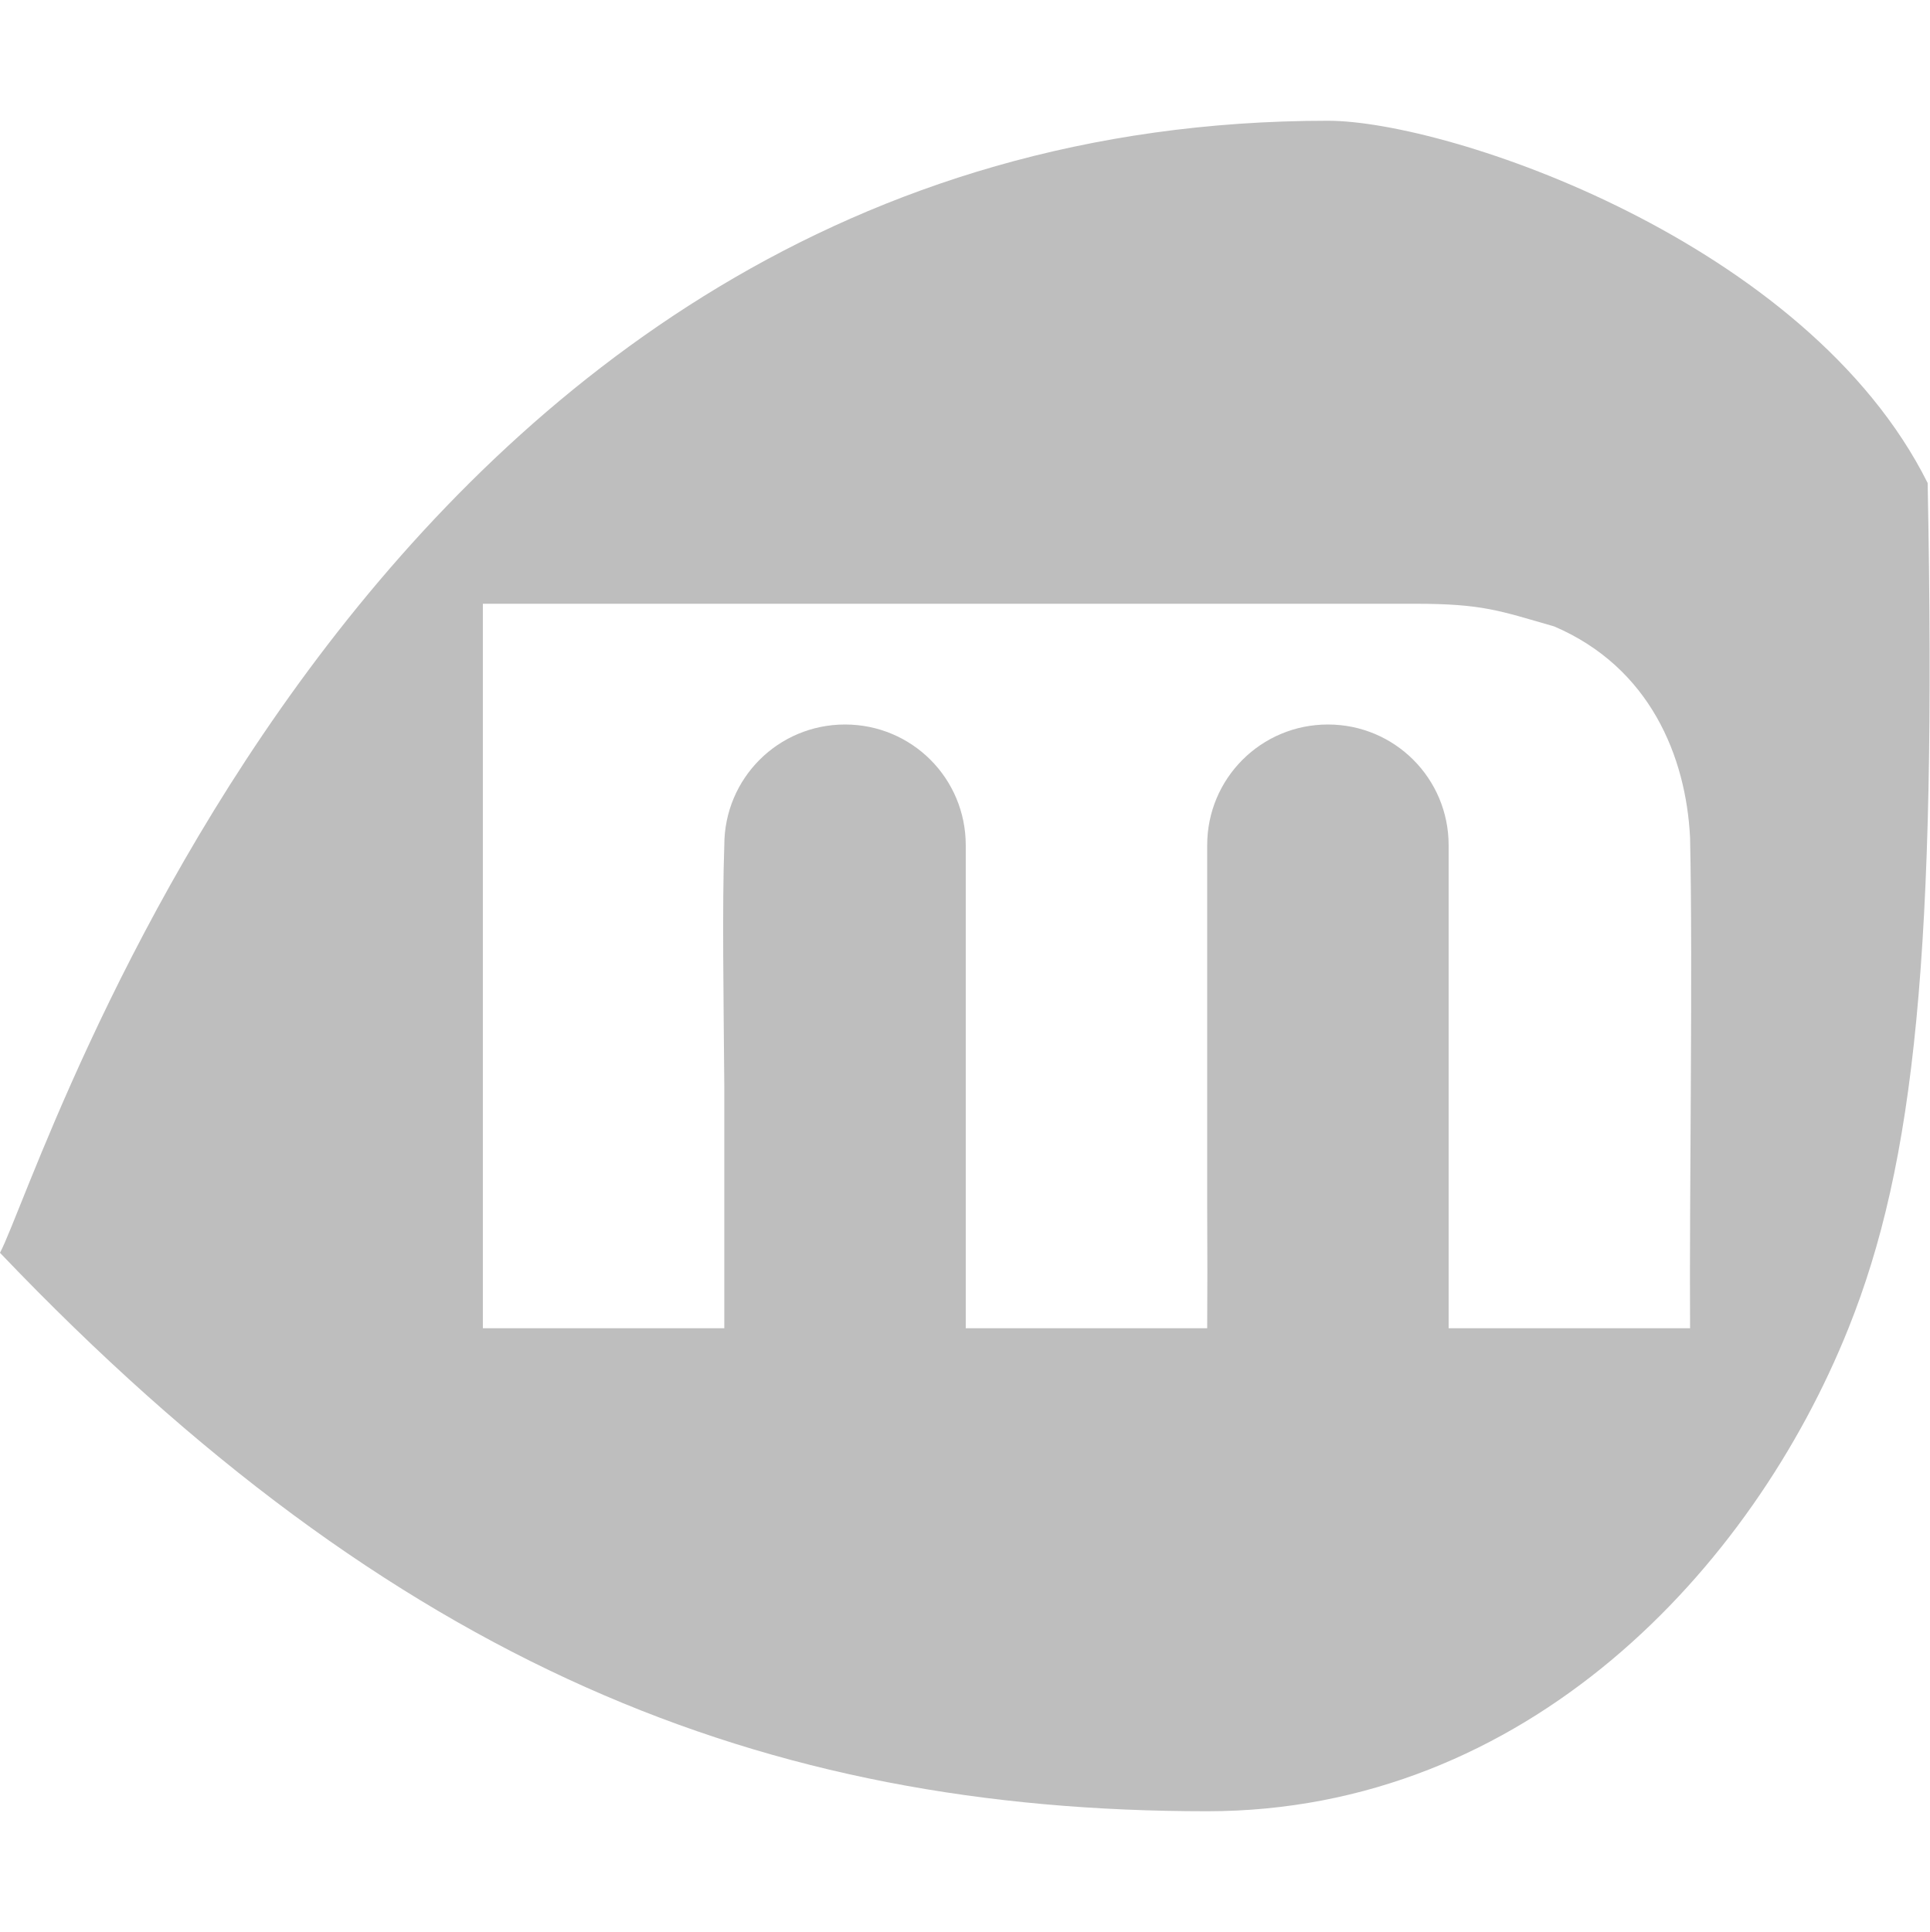
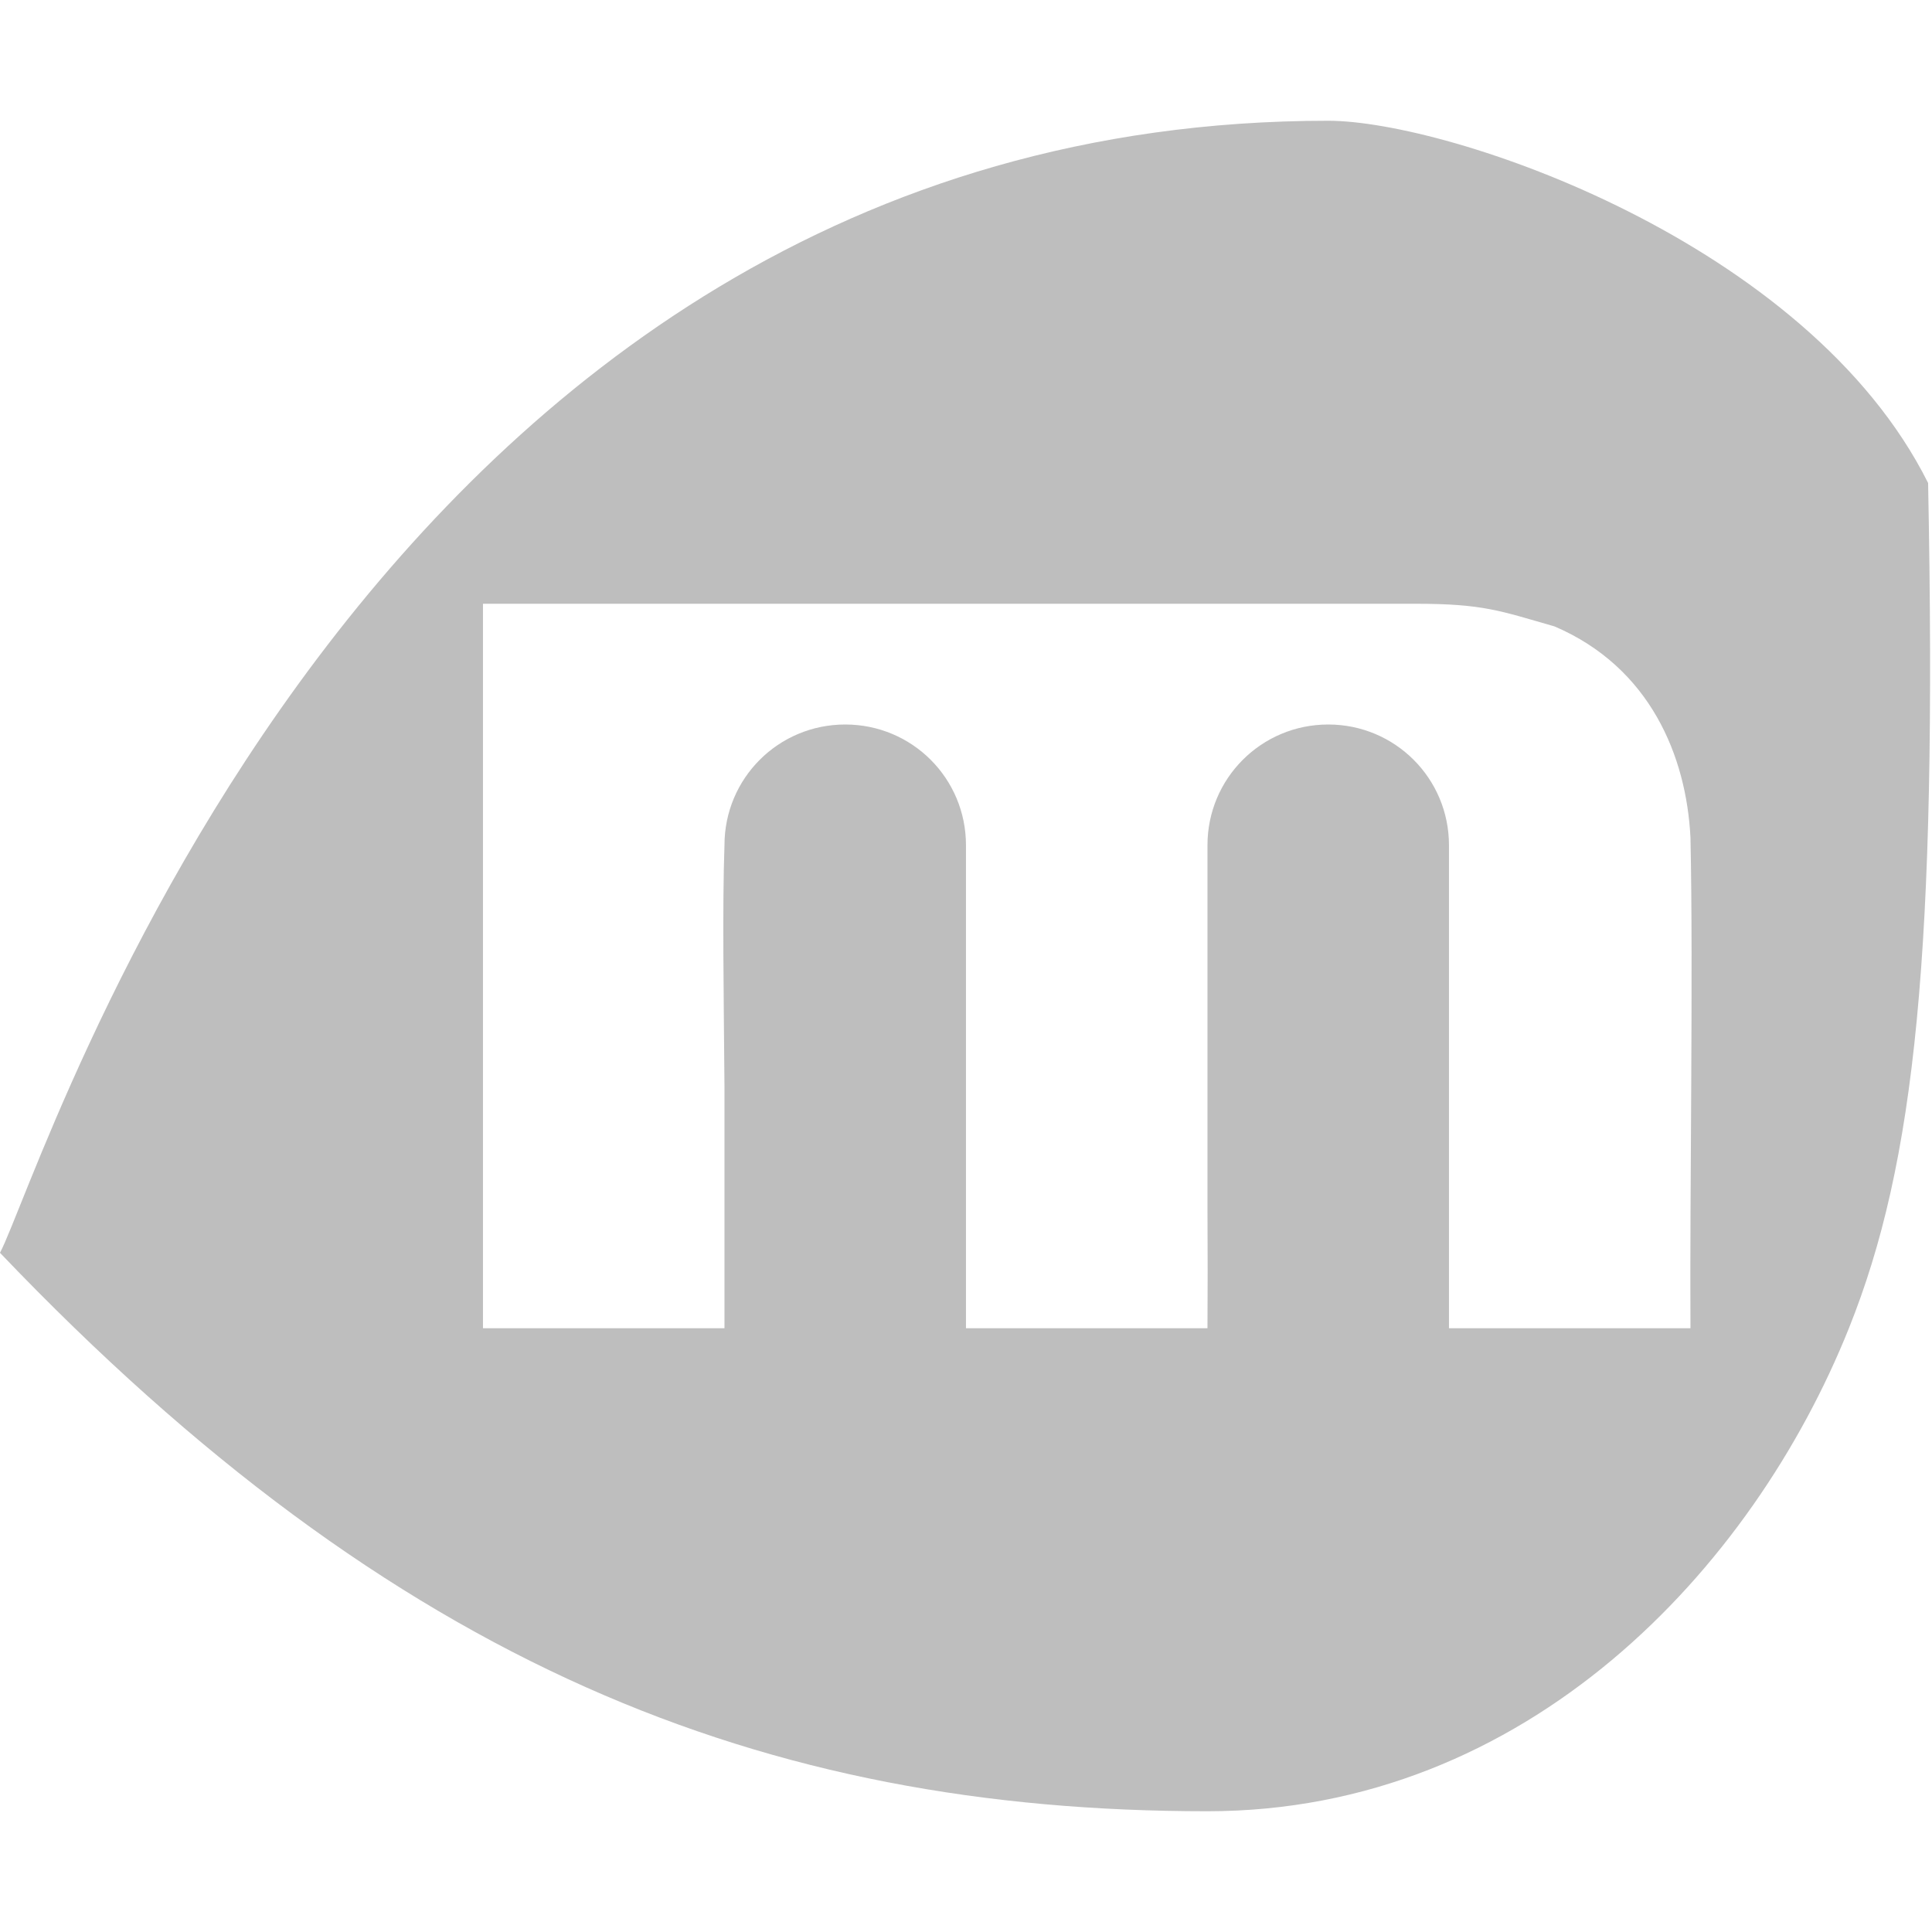
- <svg xmlns="http://www.w3.org/2000/svg" height="16" id="svg7384" version="1.1" width="15.985">
+ <svg xmlns="http://www.w3.org/2000/svg" height="16" id="svg7384" version="1.1" width="16">
  <defs id="defs7386" />
  <g id="layer9" style="display:inline" transform="translate(-283.0002,-195)">
-     <rect height="16" id="rect105165" style="fill:none;stroke:none" width="15.984" x="283" y="195" />
    <path d="m 294,196 c -7.992,0 -10.649,8.726 -11,9.375 3.27,3.425 6.331,4.625 10,4.625 2.647,0 4.514,-2.007 5.312,-4 0.549,-1.369 0.732,-3.113 0.656,-7 -0.999,-2 -3.97,-3 -4.969,-3 z m -7,4 7.719,0 c 0.566,0 0.702,0.058 1.156,0.188 0.793,0.34 1.092,1.078 1.125,1.75 0.024,1.111 -0.007,2.951 0,4.062 l -2,0 0,-1 0,-2.719 0,-0.281 c 0,-0.554 -0.447,-1 -1,-1 -0.553,0 -1,0.446 -1,1 l 0,0.281 0,2.719 c 0.002,0.347 0.002,0.732 0,1 l -2,0 0,-0.25 0,-3.75 c 0,-0.554 -0.446,-1 -1,-1 -0.554,0 -1,0.446 -1,1 -0.018,0.506 -0.006,1.253 0,2 l 0,1 0,0.656 0,0.094 c 1.4e-4,0.09 5e-4,0.187 0,0.25 l -2,0 0,-6 z" id="path17600" style="fill:#bebebe;fill-opacity:1;stroke:none;display:inline;enable-background:new" />
  </g>
</svg>
